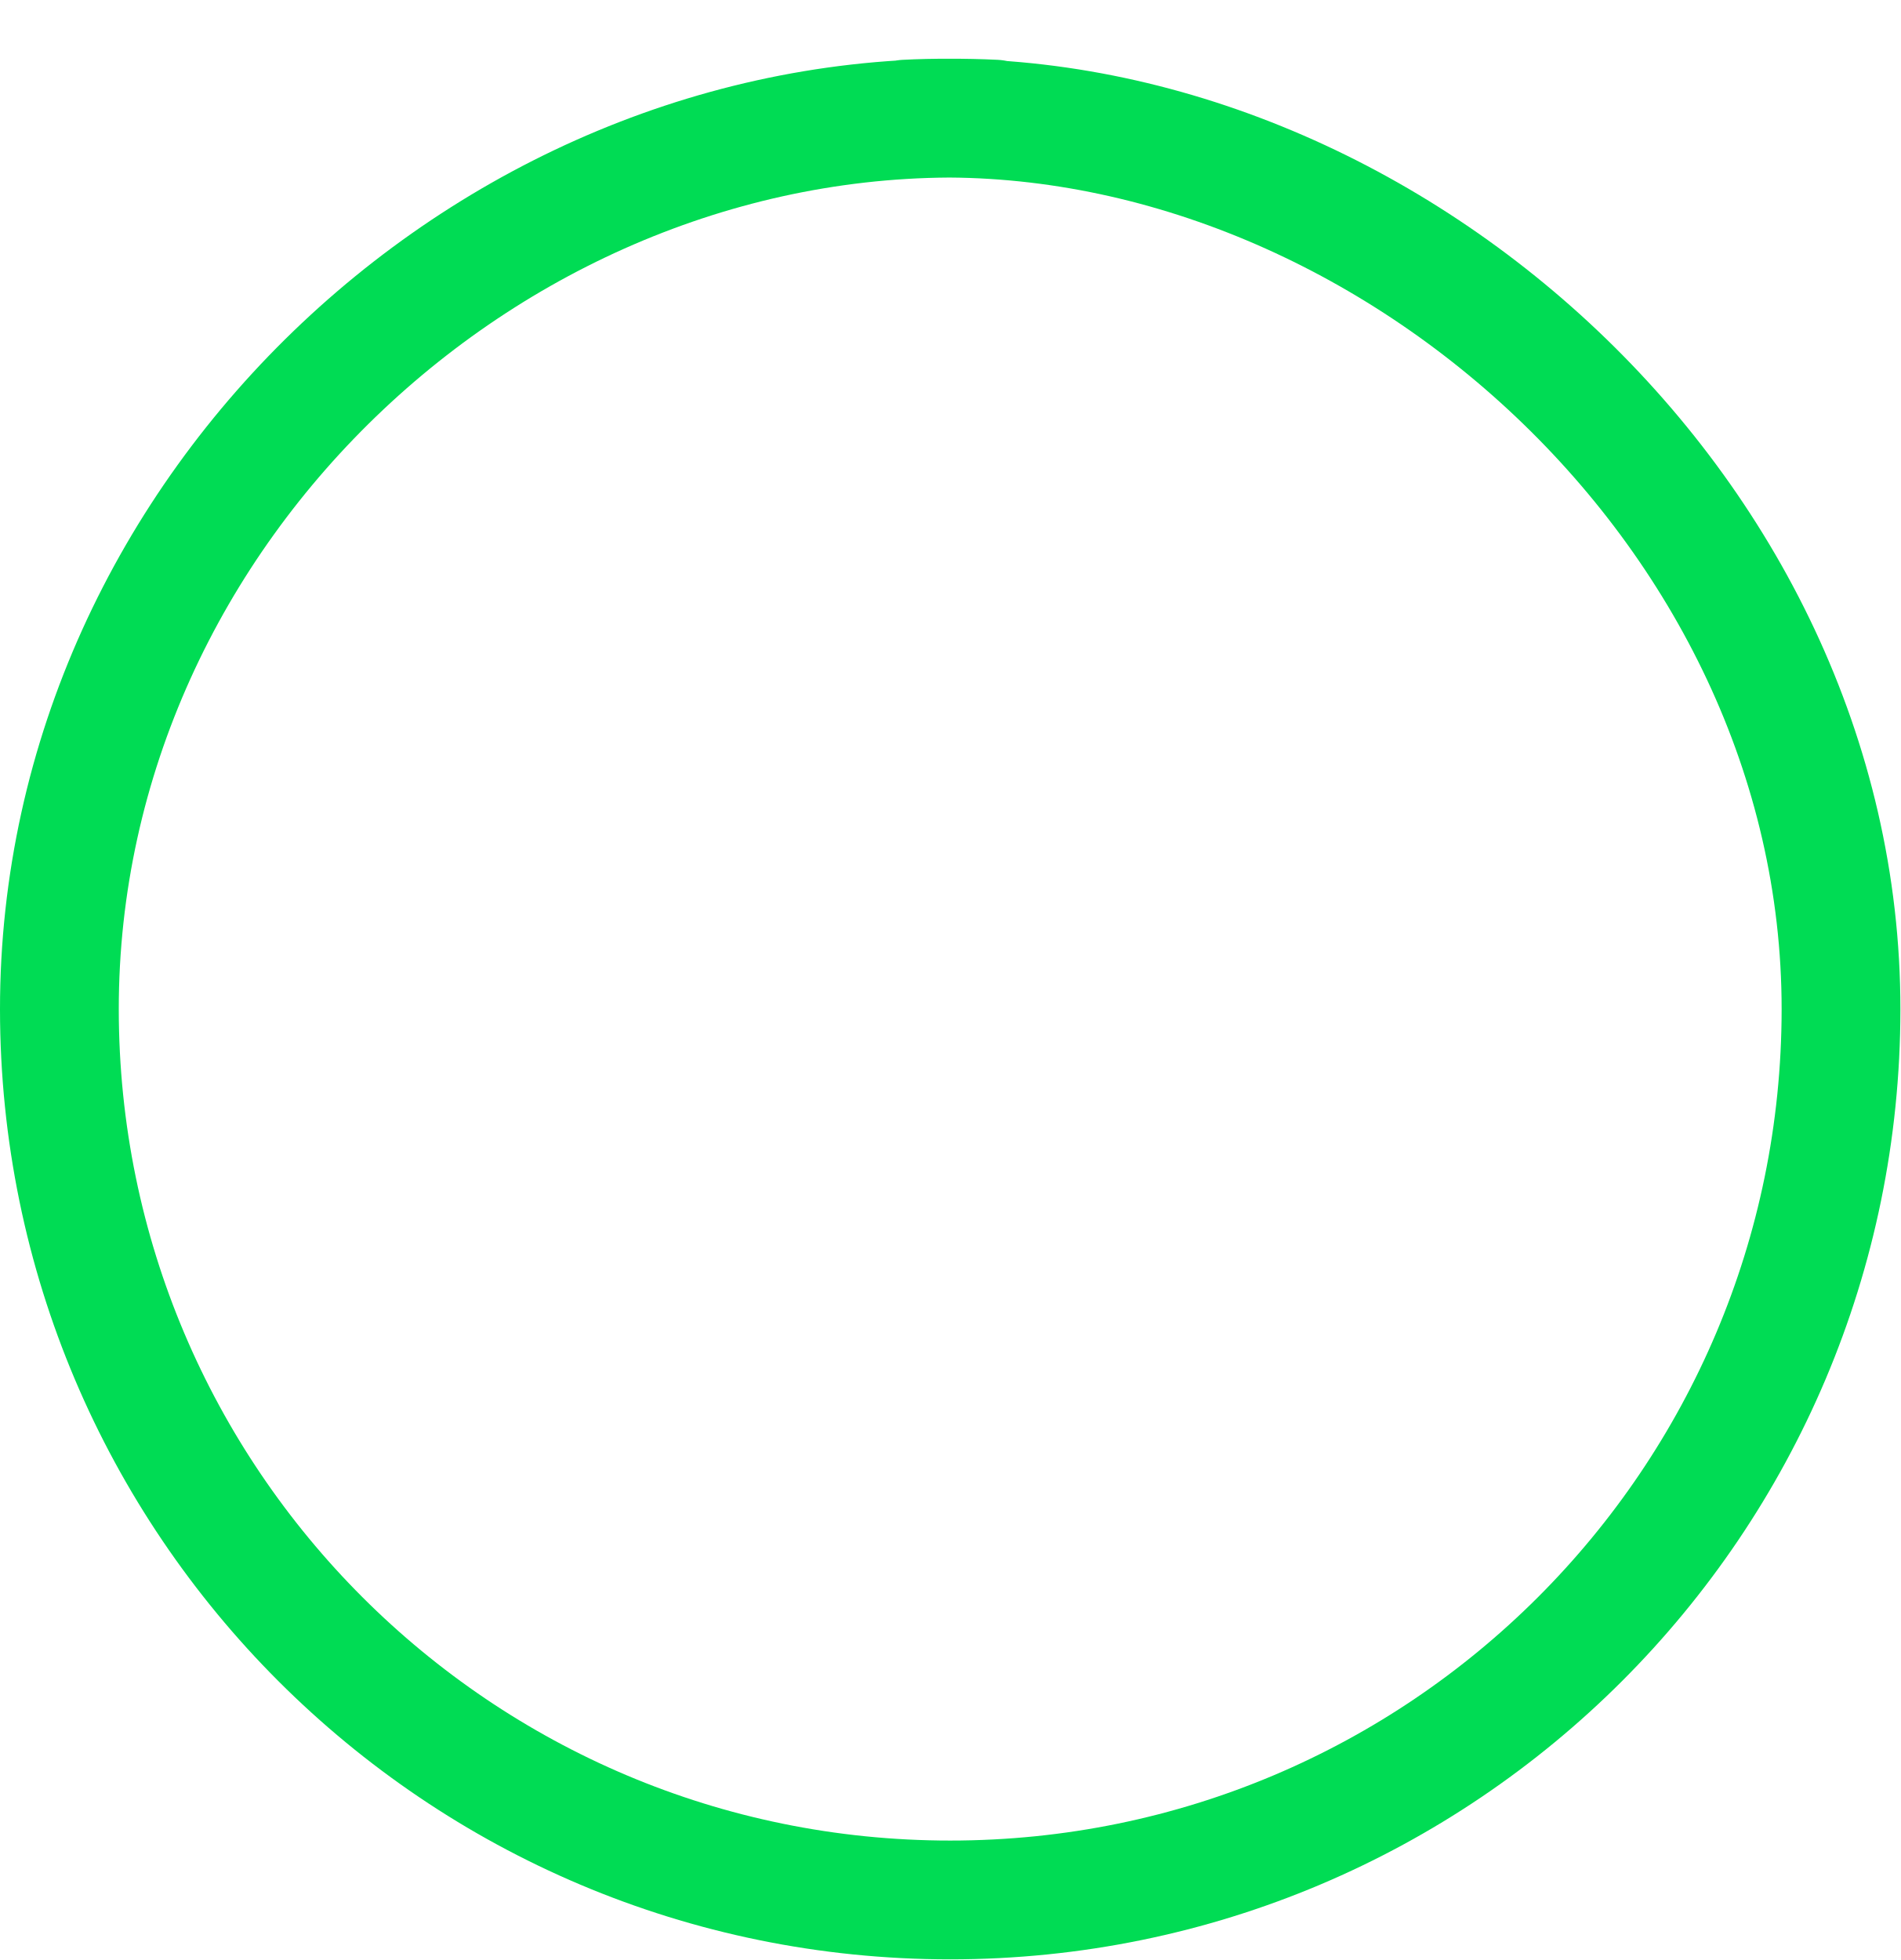
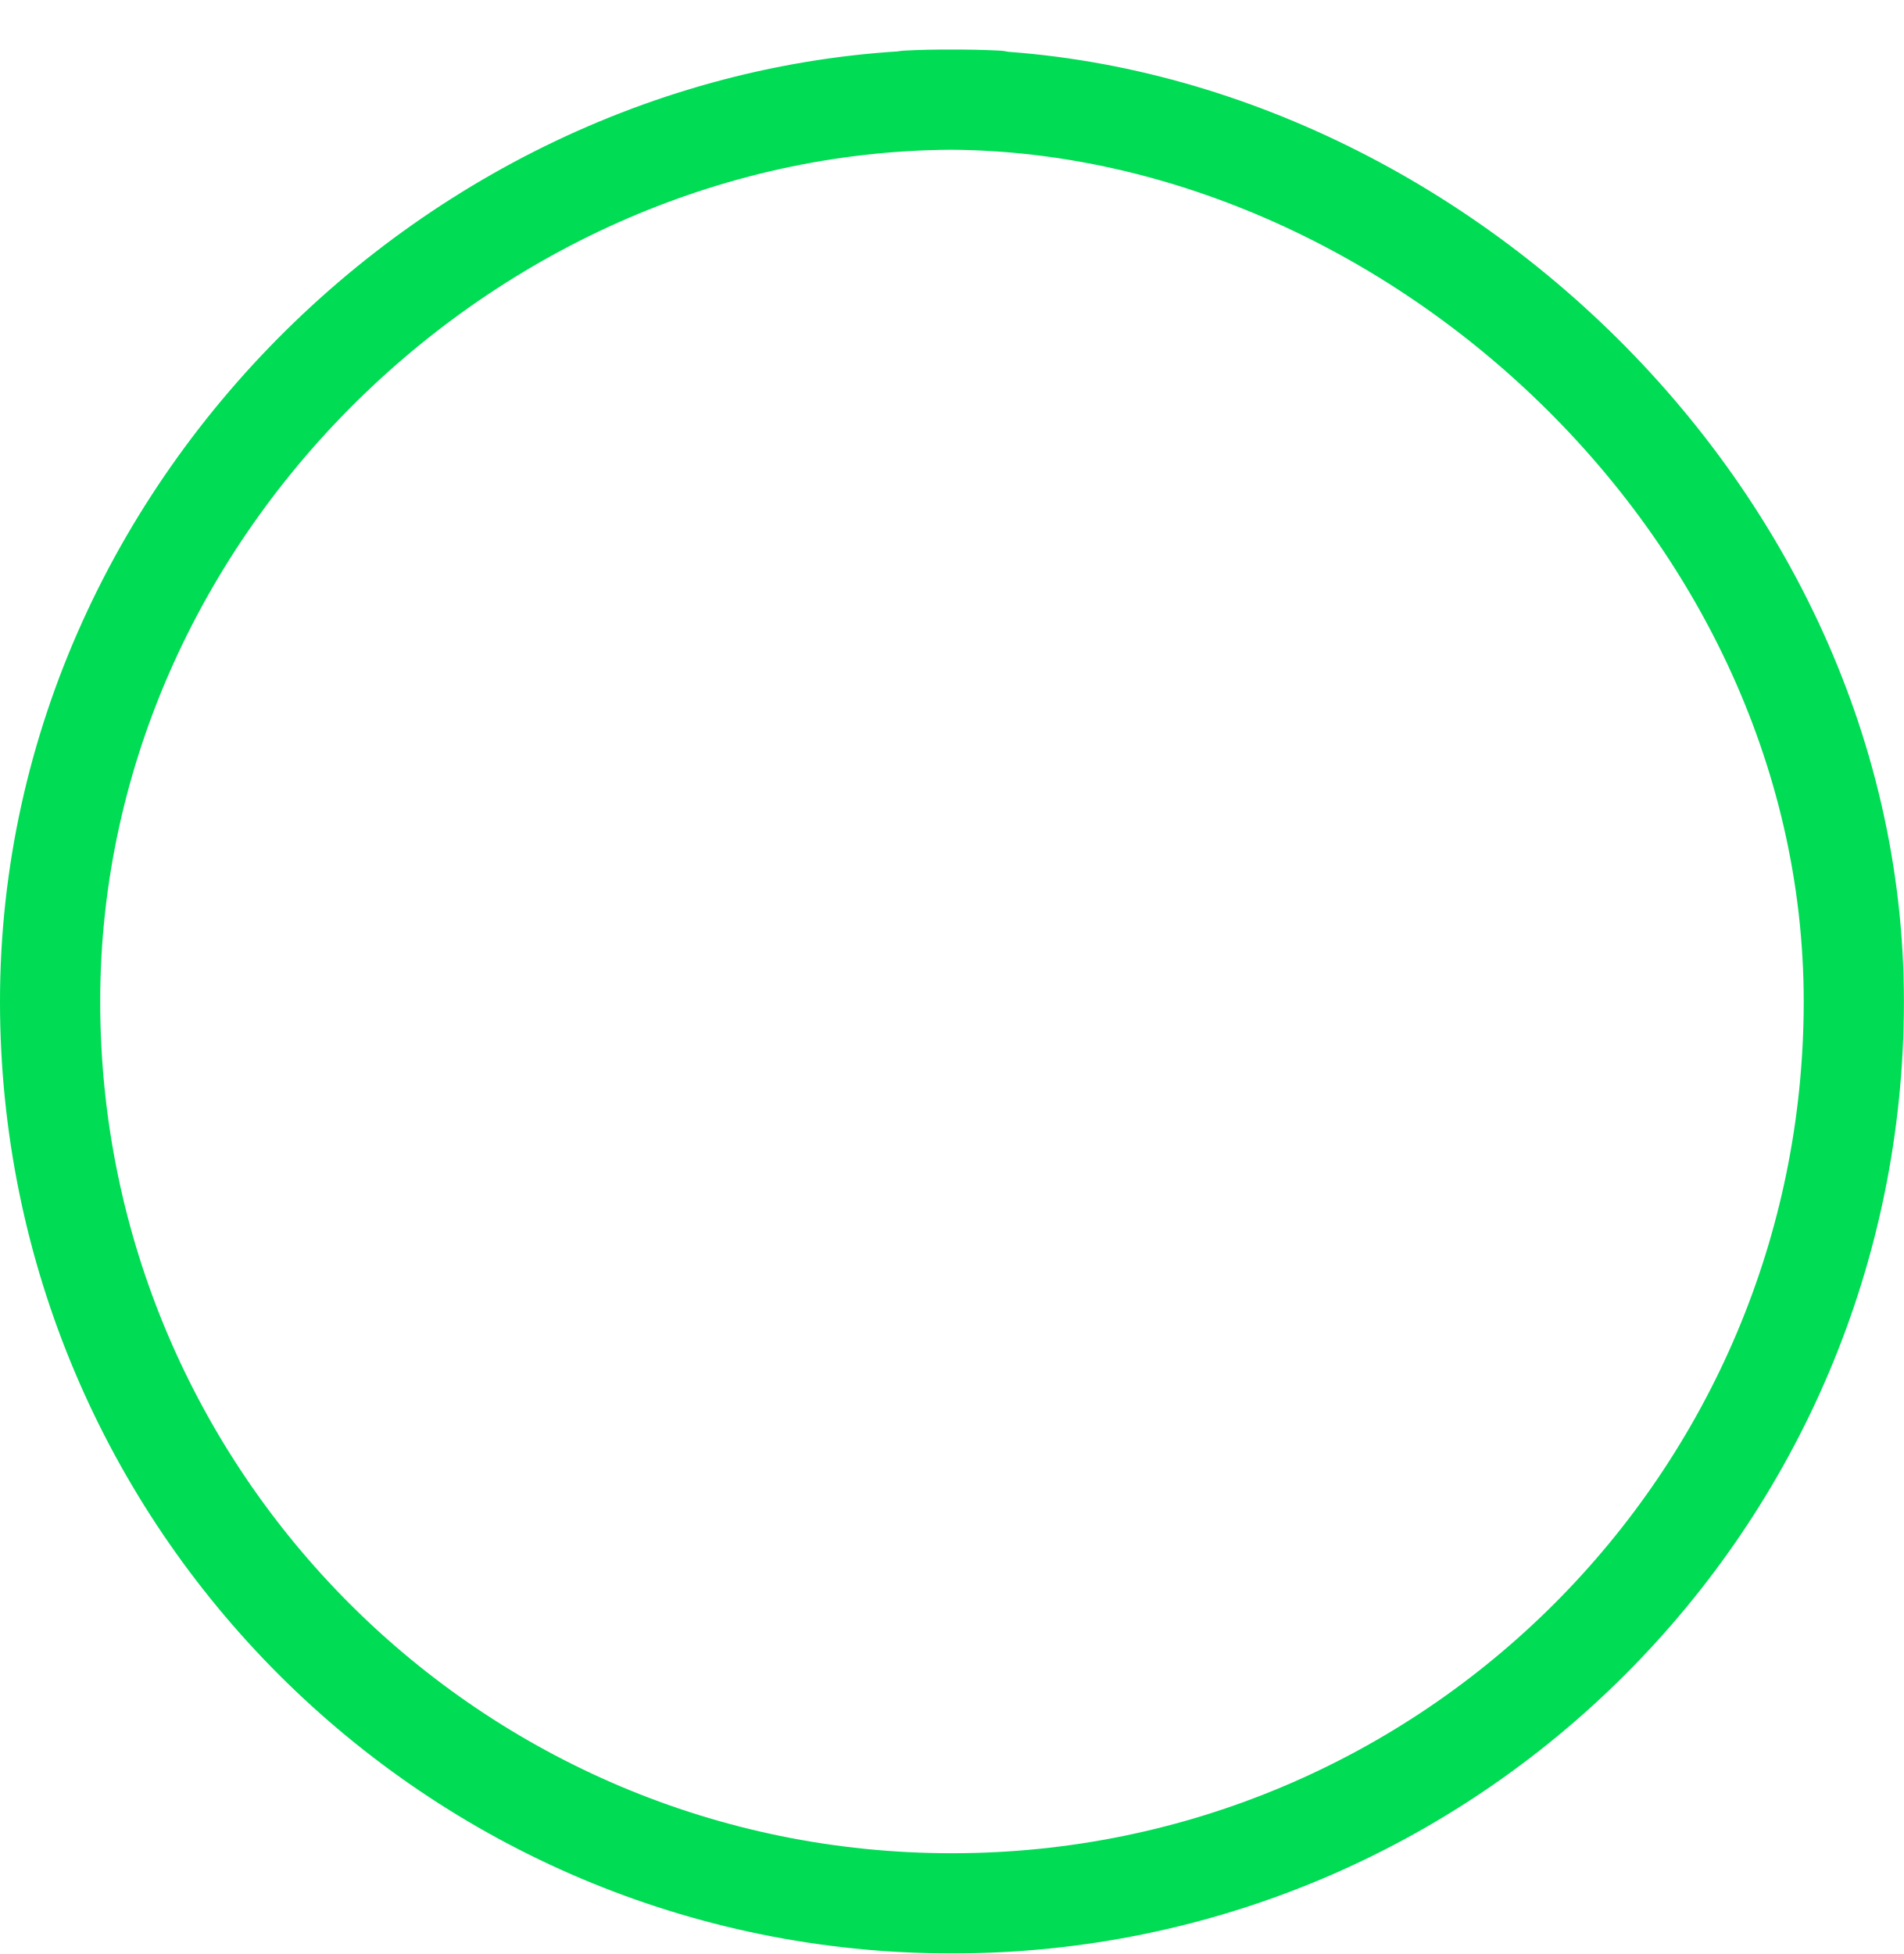
- <svg xmlns="http://www.w3.org/2000/svg" width="32" height="33" viewBox="0 0 32 33" fill="none">
-   <path d="M15.25 2.006C23.12 1.601 31.005 8.508 31 16.997C30.995 25.277 24.284 31.989 16 31.989C7.716 31.989 1.005 25.277 1 16.997C0.995 8.508 8.476 1.602 16.75 2.006" stroke="#00DC54" stroke-width="2" stroke-linecap="round" stroke-linejoin="round" />
+ <svg xmlns="http://www.w3.org/2000/svg" width="38" height="39" viewBox="0 0 38 39" fill="none">
+   <path d="M18.1 2.009C27.545 1.523 37.006 9.812 37 19.999C36.994 29.934 28.941 37.989 19 37.989C9.059 37.989 1.006 29.934 1 19.999C0.994 9.812 9.971 1.525 19.9 2.009" stroke="#00DC54" stroke-width="2" stroke-linecap="round" stroke-linejoin="round" />
</svg>
